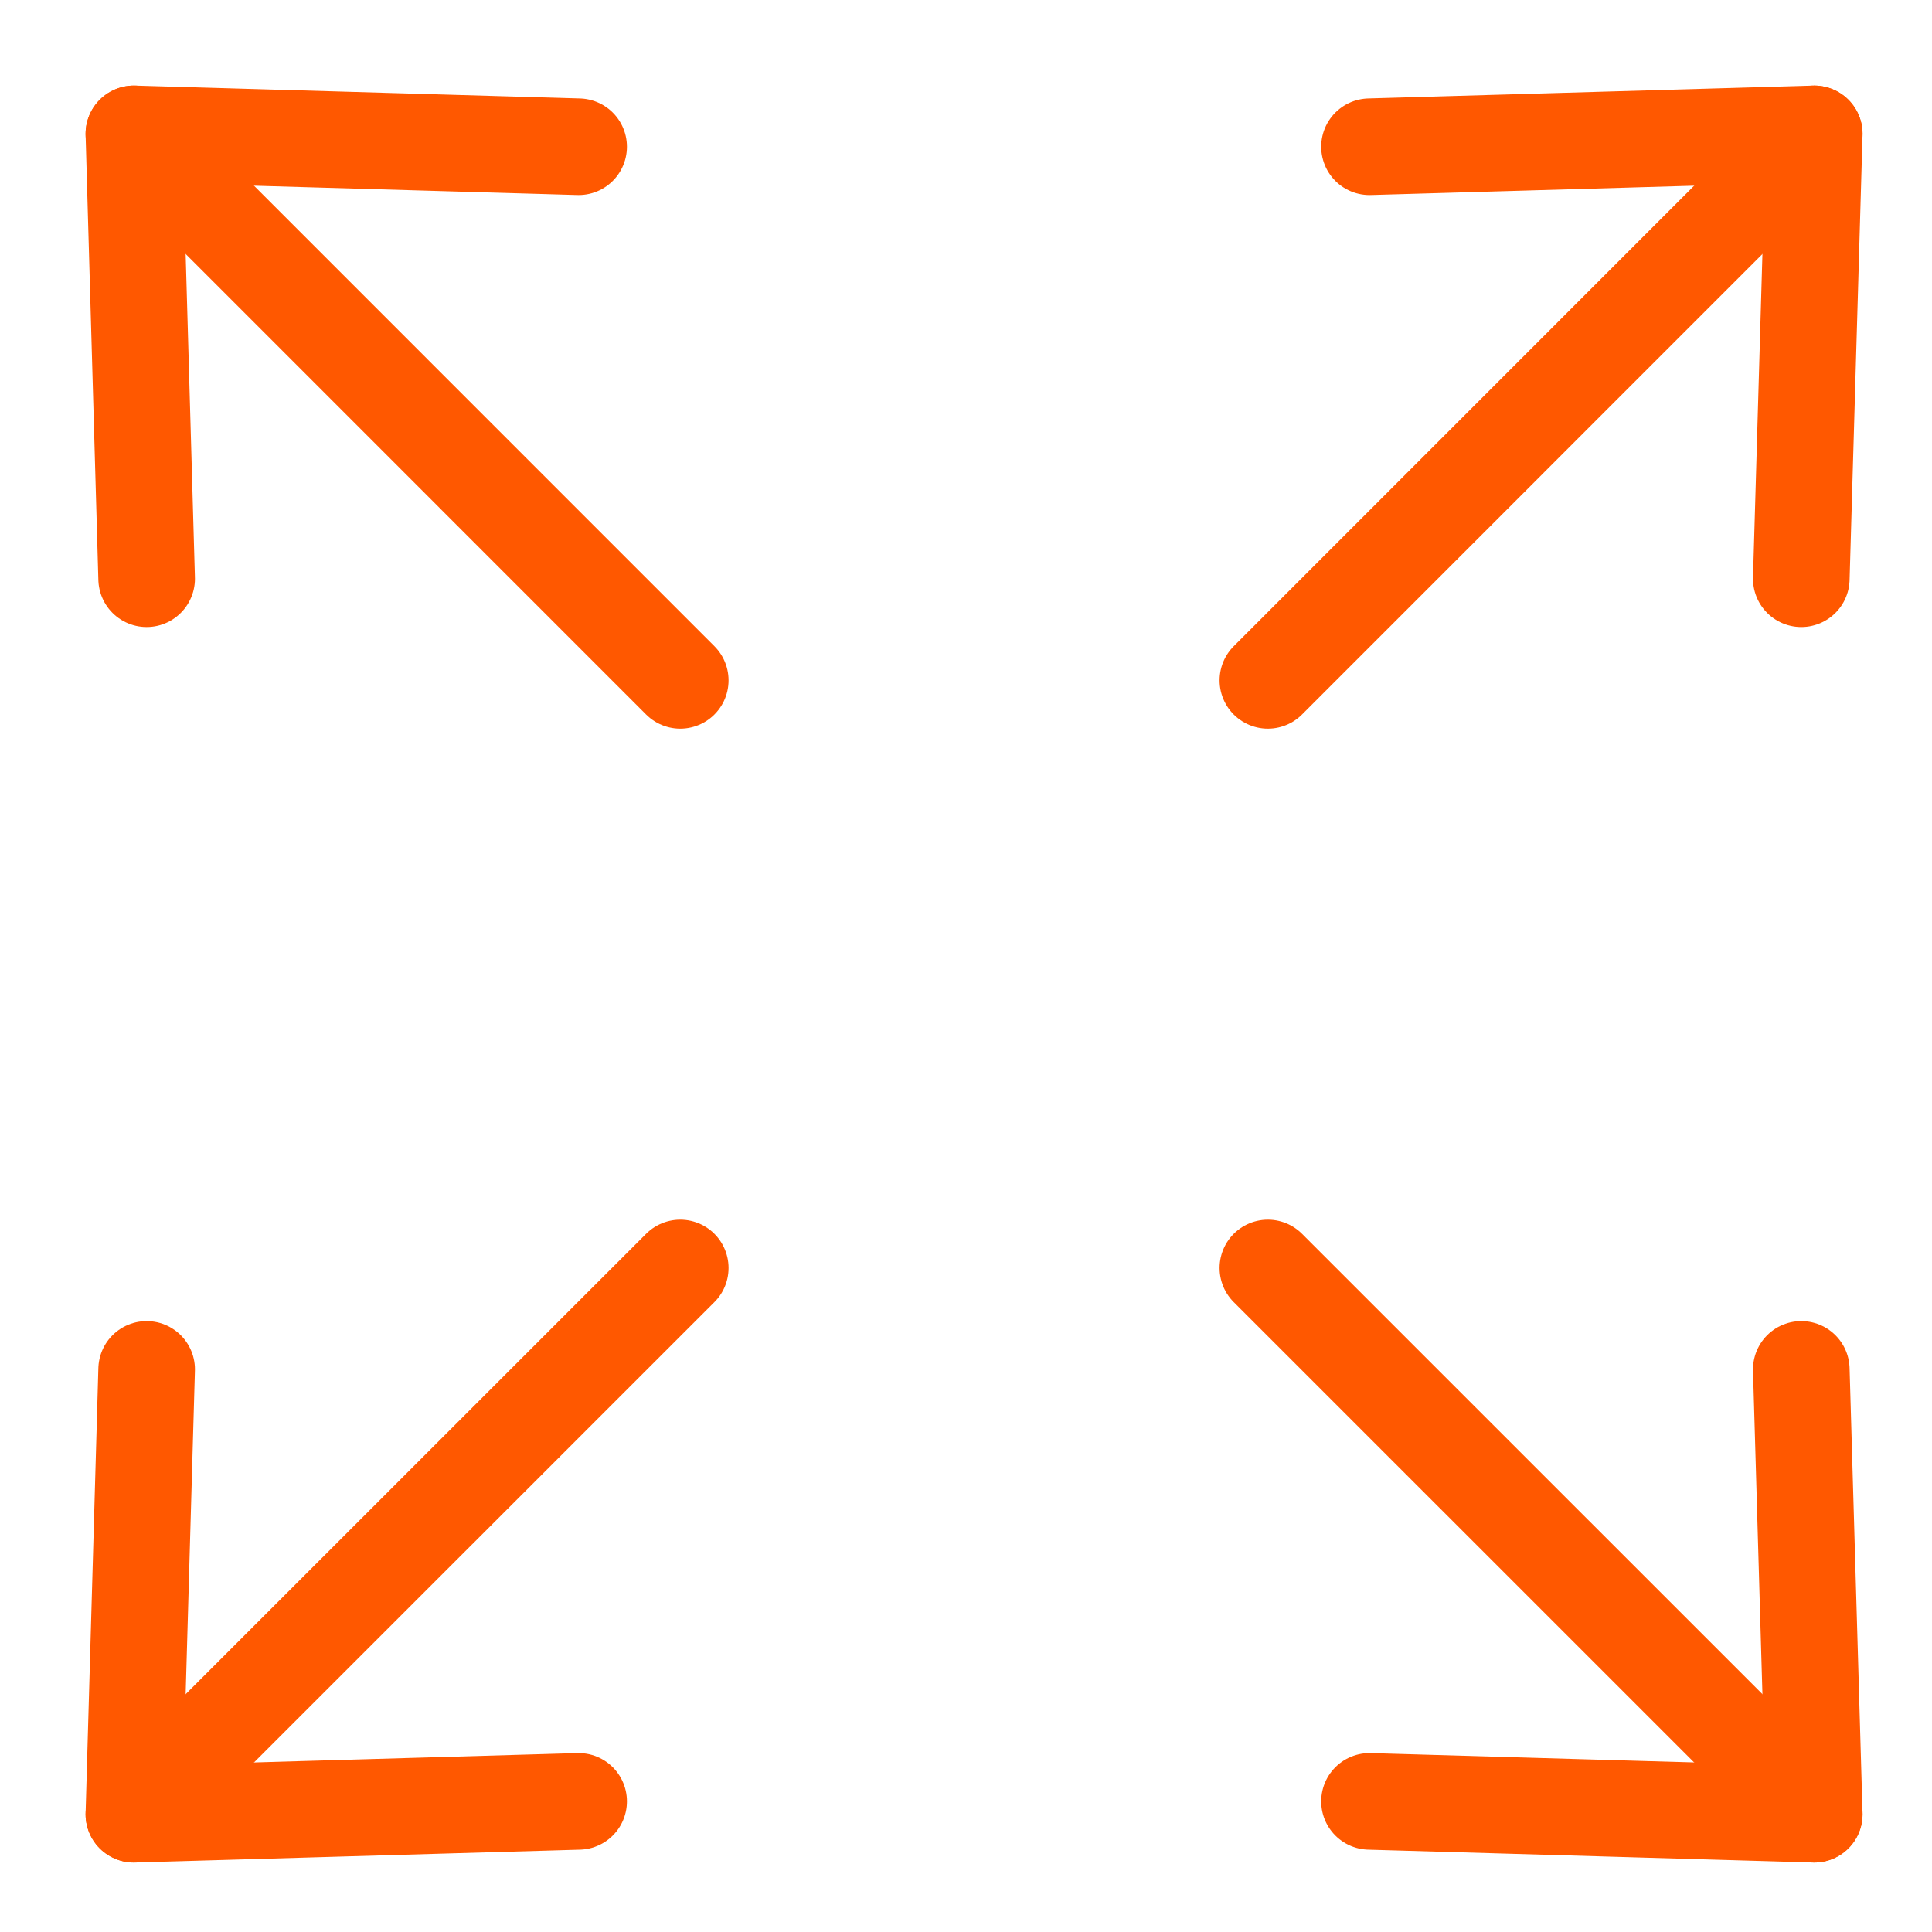
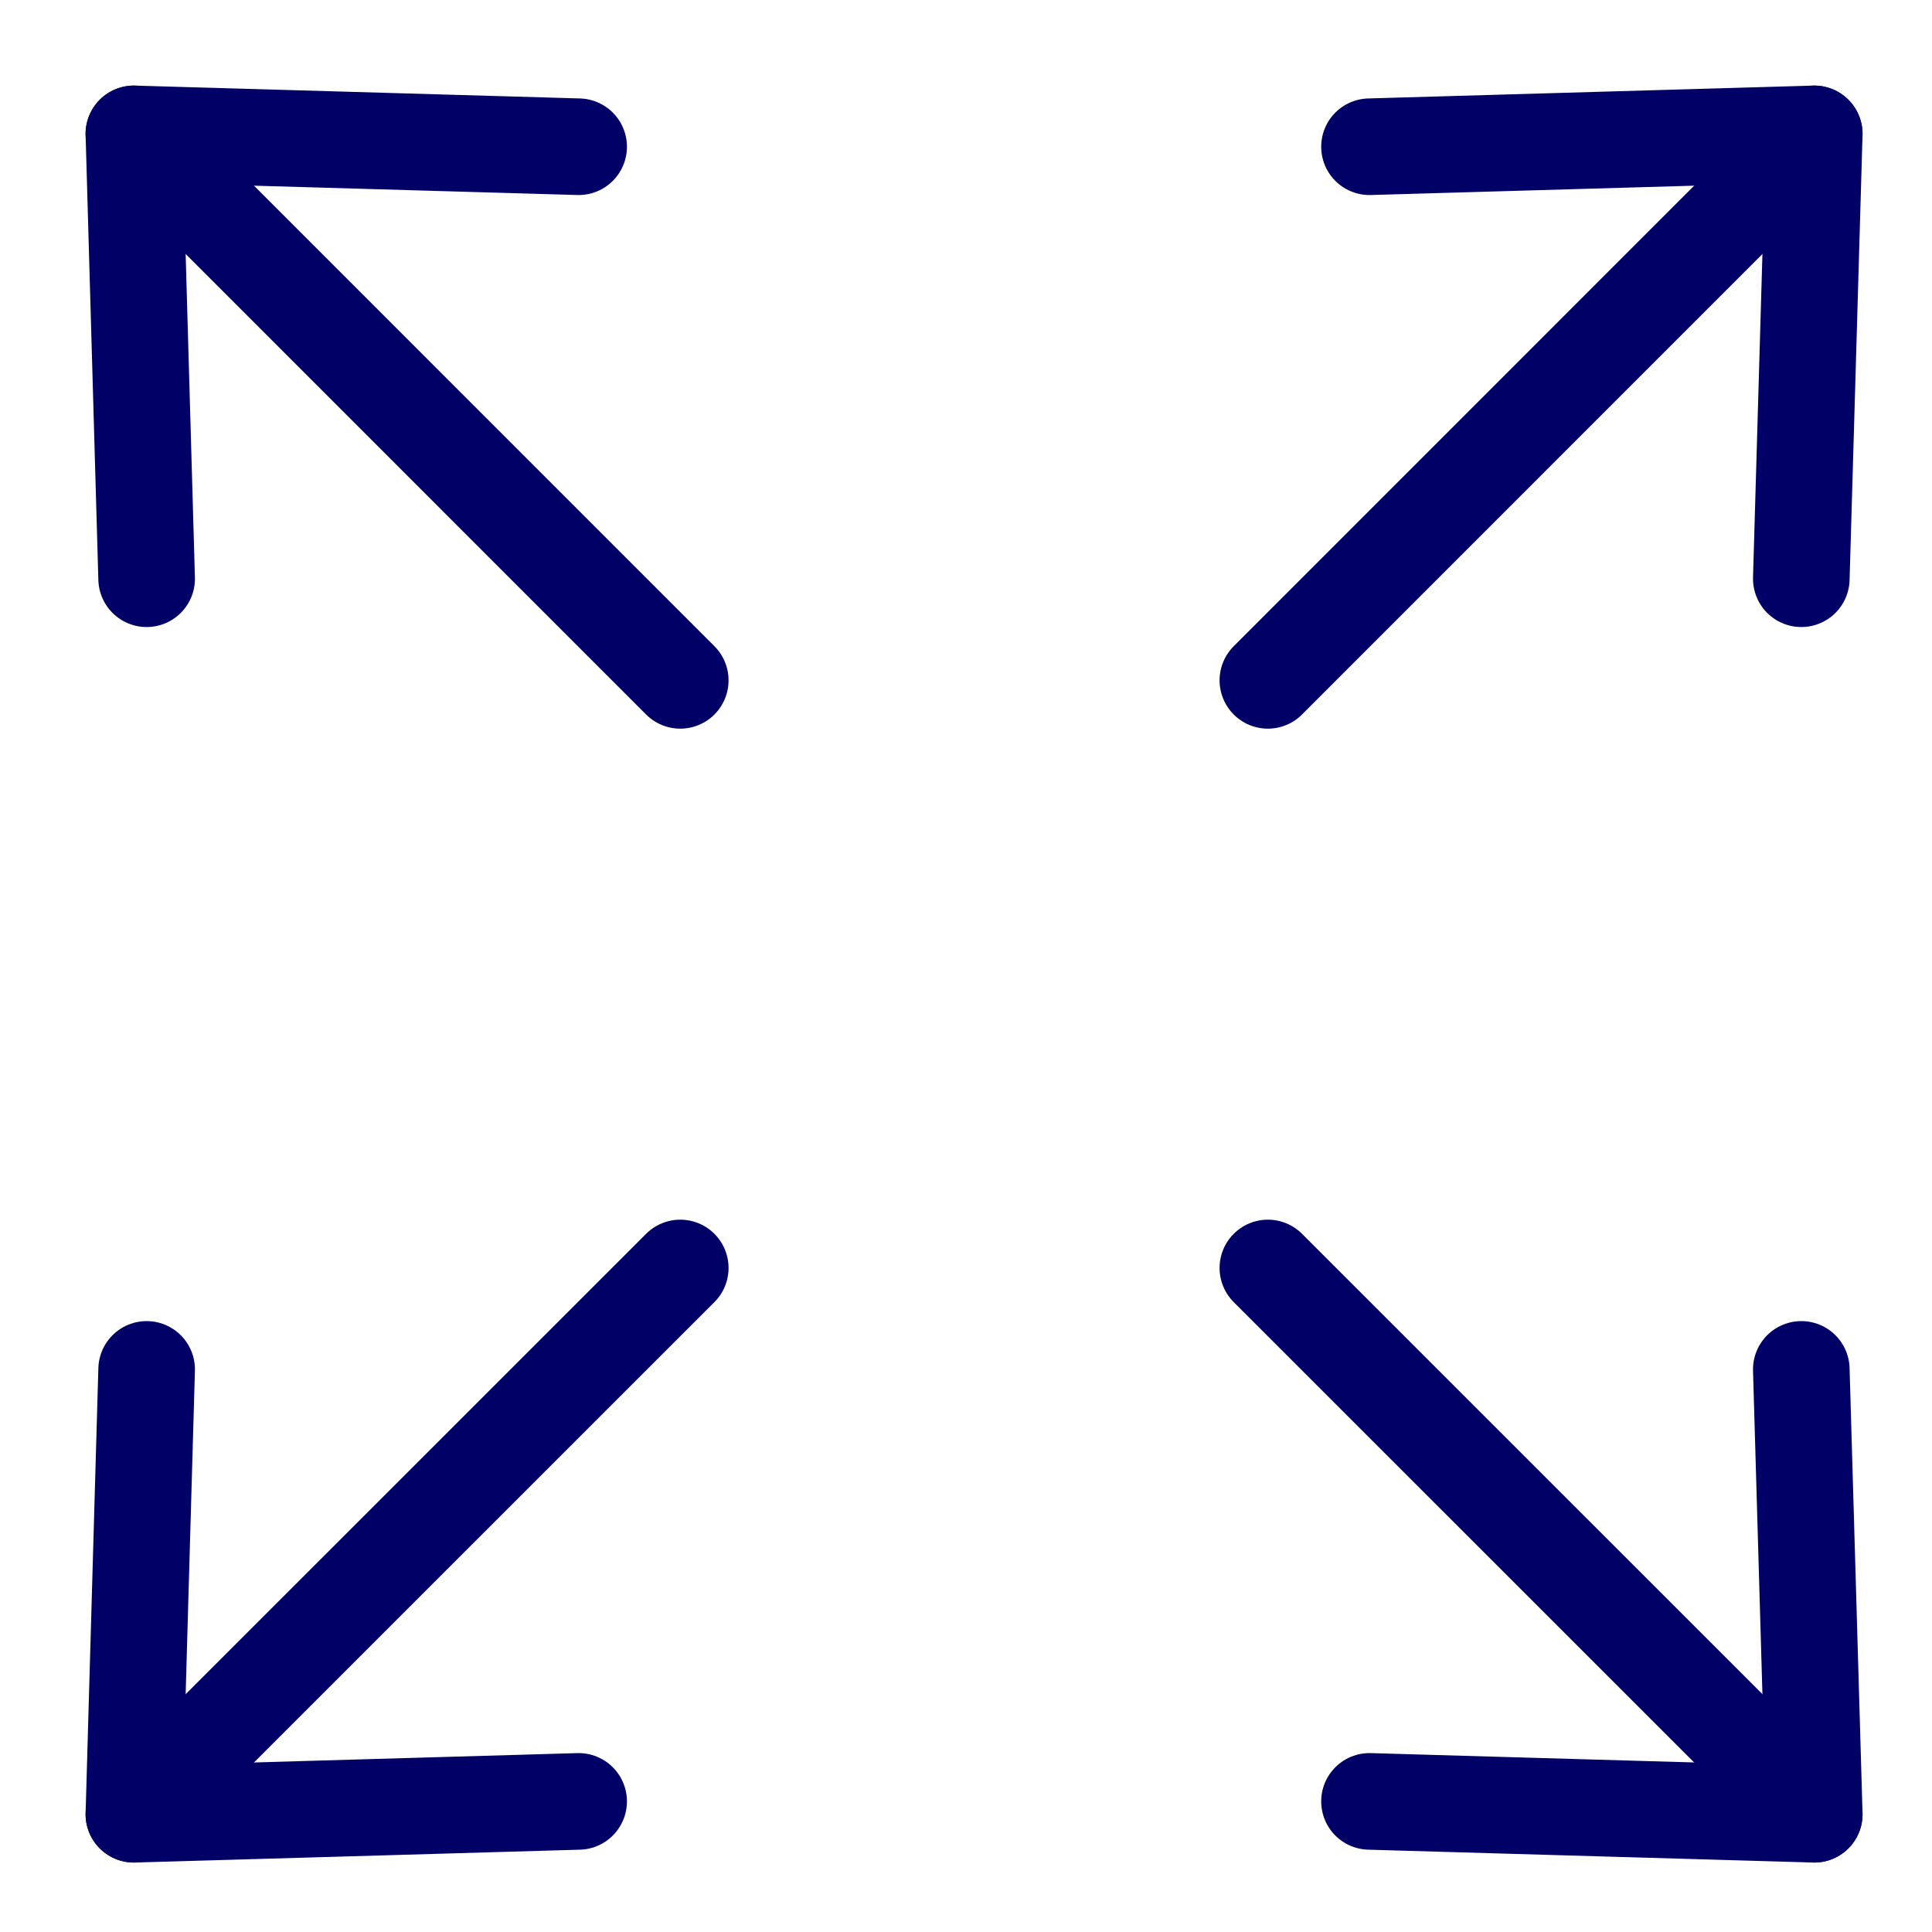
<svg xmlns="http://www.w3.org/2000/svg" version="1.1" id="Layer_1" x="0px" y="0px" width="20px" height="20px" viewBox="0 0 20 20" enable-background="new 0 0 20 20" xml:space="preserve">
  <g>
-     <line fill="none" stroke="#FF5800" stroke-linecap="round" stroke-linejoin="round" stroke-miterlimit="10" x1="18.781" y1="18.781" x2="13.125" y2="13.126" />
-     <polyline fill="none" stroke="#FF5800" stroke-linecap="round" stroke-linejoin="round" stroke-miterlimit="10" points="   18.647,14.176 18.781,18.781 14.177,18.648  " />
-     <line fill="none" stroke="#FF5800" stroke-linecap="round" stroke-linejoin="round" stroke-miterlimit="10" x1="1.386" y1="18.781" x2="7.042" y2="13.126" />
-     <polyline fill="none" stroke="#FF5800" stroke-linecap="round" stroke-linejoin="round" stroke-miterlimit="10" points="   1.518,14.176 1.386,18.781 5.99,18.648  " />
-     <line fill="none" stroke="#FF5800" stroke-linecap="round" stroke-linejoin="round" stroke-miterlimit="10" x1="18.781" y1="1.386" x2="13.125" y2="7.043" />
-     <polyline fill="none" stroke="#FF5800" stroke-linecap="round" stroke-linejoin="round" stroke-miterlimit="10" points="   18.647,5.991 18.781,1.386 14.177,1.519  " />
-     <line fill="none" stroke="#FF5800" stroke-linecap="round" stroke-linejoin="round" stroke-miterlimit="10" x1="1.386" y1="1.386" x2="7.042" y2="7.043" />
-     <polyline fill="none" stroke="#FF5800" stroke-linecap="round" stroke-linejoin="round" stroke-miterlimit="10" points="   1.518,5.991 1.386,1.386 5.99,1.519  " />
+     <line fill="none" stroke=" #000066" stroke-linecap="round" stroke-linejoin="round" stroke-miterlimit="10" x1="18.781" y1="18.781" x2="13.125" y2="13.126" />
+     <polyline fill="none" stroke=" #000066" stroke-linecap="round" stroke-linejoin="round" stroke-miterlimit="10" points="   18.647,14.176 18.781,18.781 14.177,18.648  " />
+     <line fill="none" stroke=" #000066" stroke-linecap="round" stroke-linejoin="round" stroke-miterlimit="10" x1="1.386" y1="18.781" x2="7.042" y2="13.126" />
+     <polyline fill="none" stroke=" #000066" stroke-linecap="round" stroke-linejoin="round" stroke-miterlimit="10" points="   1.518,14.176 1.386,18.781 5.99,18.648  " />
+     <line fill="none" stroke=" #000066" stroke-linecap="round" stroke-linejoin="round" stroke-miterlimit="10" x1="18.781" y1="1.386" x2="13.125" y2="7.043" />
+     <polyline fill="none" stroke=" #000066" stroke-linecap="round" stroke-linejoin="round" stroke-miterlimit="10" points="   18.647,5.991 18.781,1.386 14.177,1.519  " />
+     <line fill="none" stroke=" #000066" stroke-linecap="round" stroke-linejoin="round" stroke-miterlimit="10" x1="1.386" y1="1.386" x2="7.042" y2="7.043" />
+     <polyline fill="none" stroke=" #000066" stroke-linecap="round" stroke-linejoin="round" stroke-miterlimit="10" points="   1.518,5.991 1.386,1.386 5.99,1.519  " />
  </g>
</svg>
